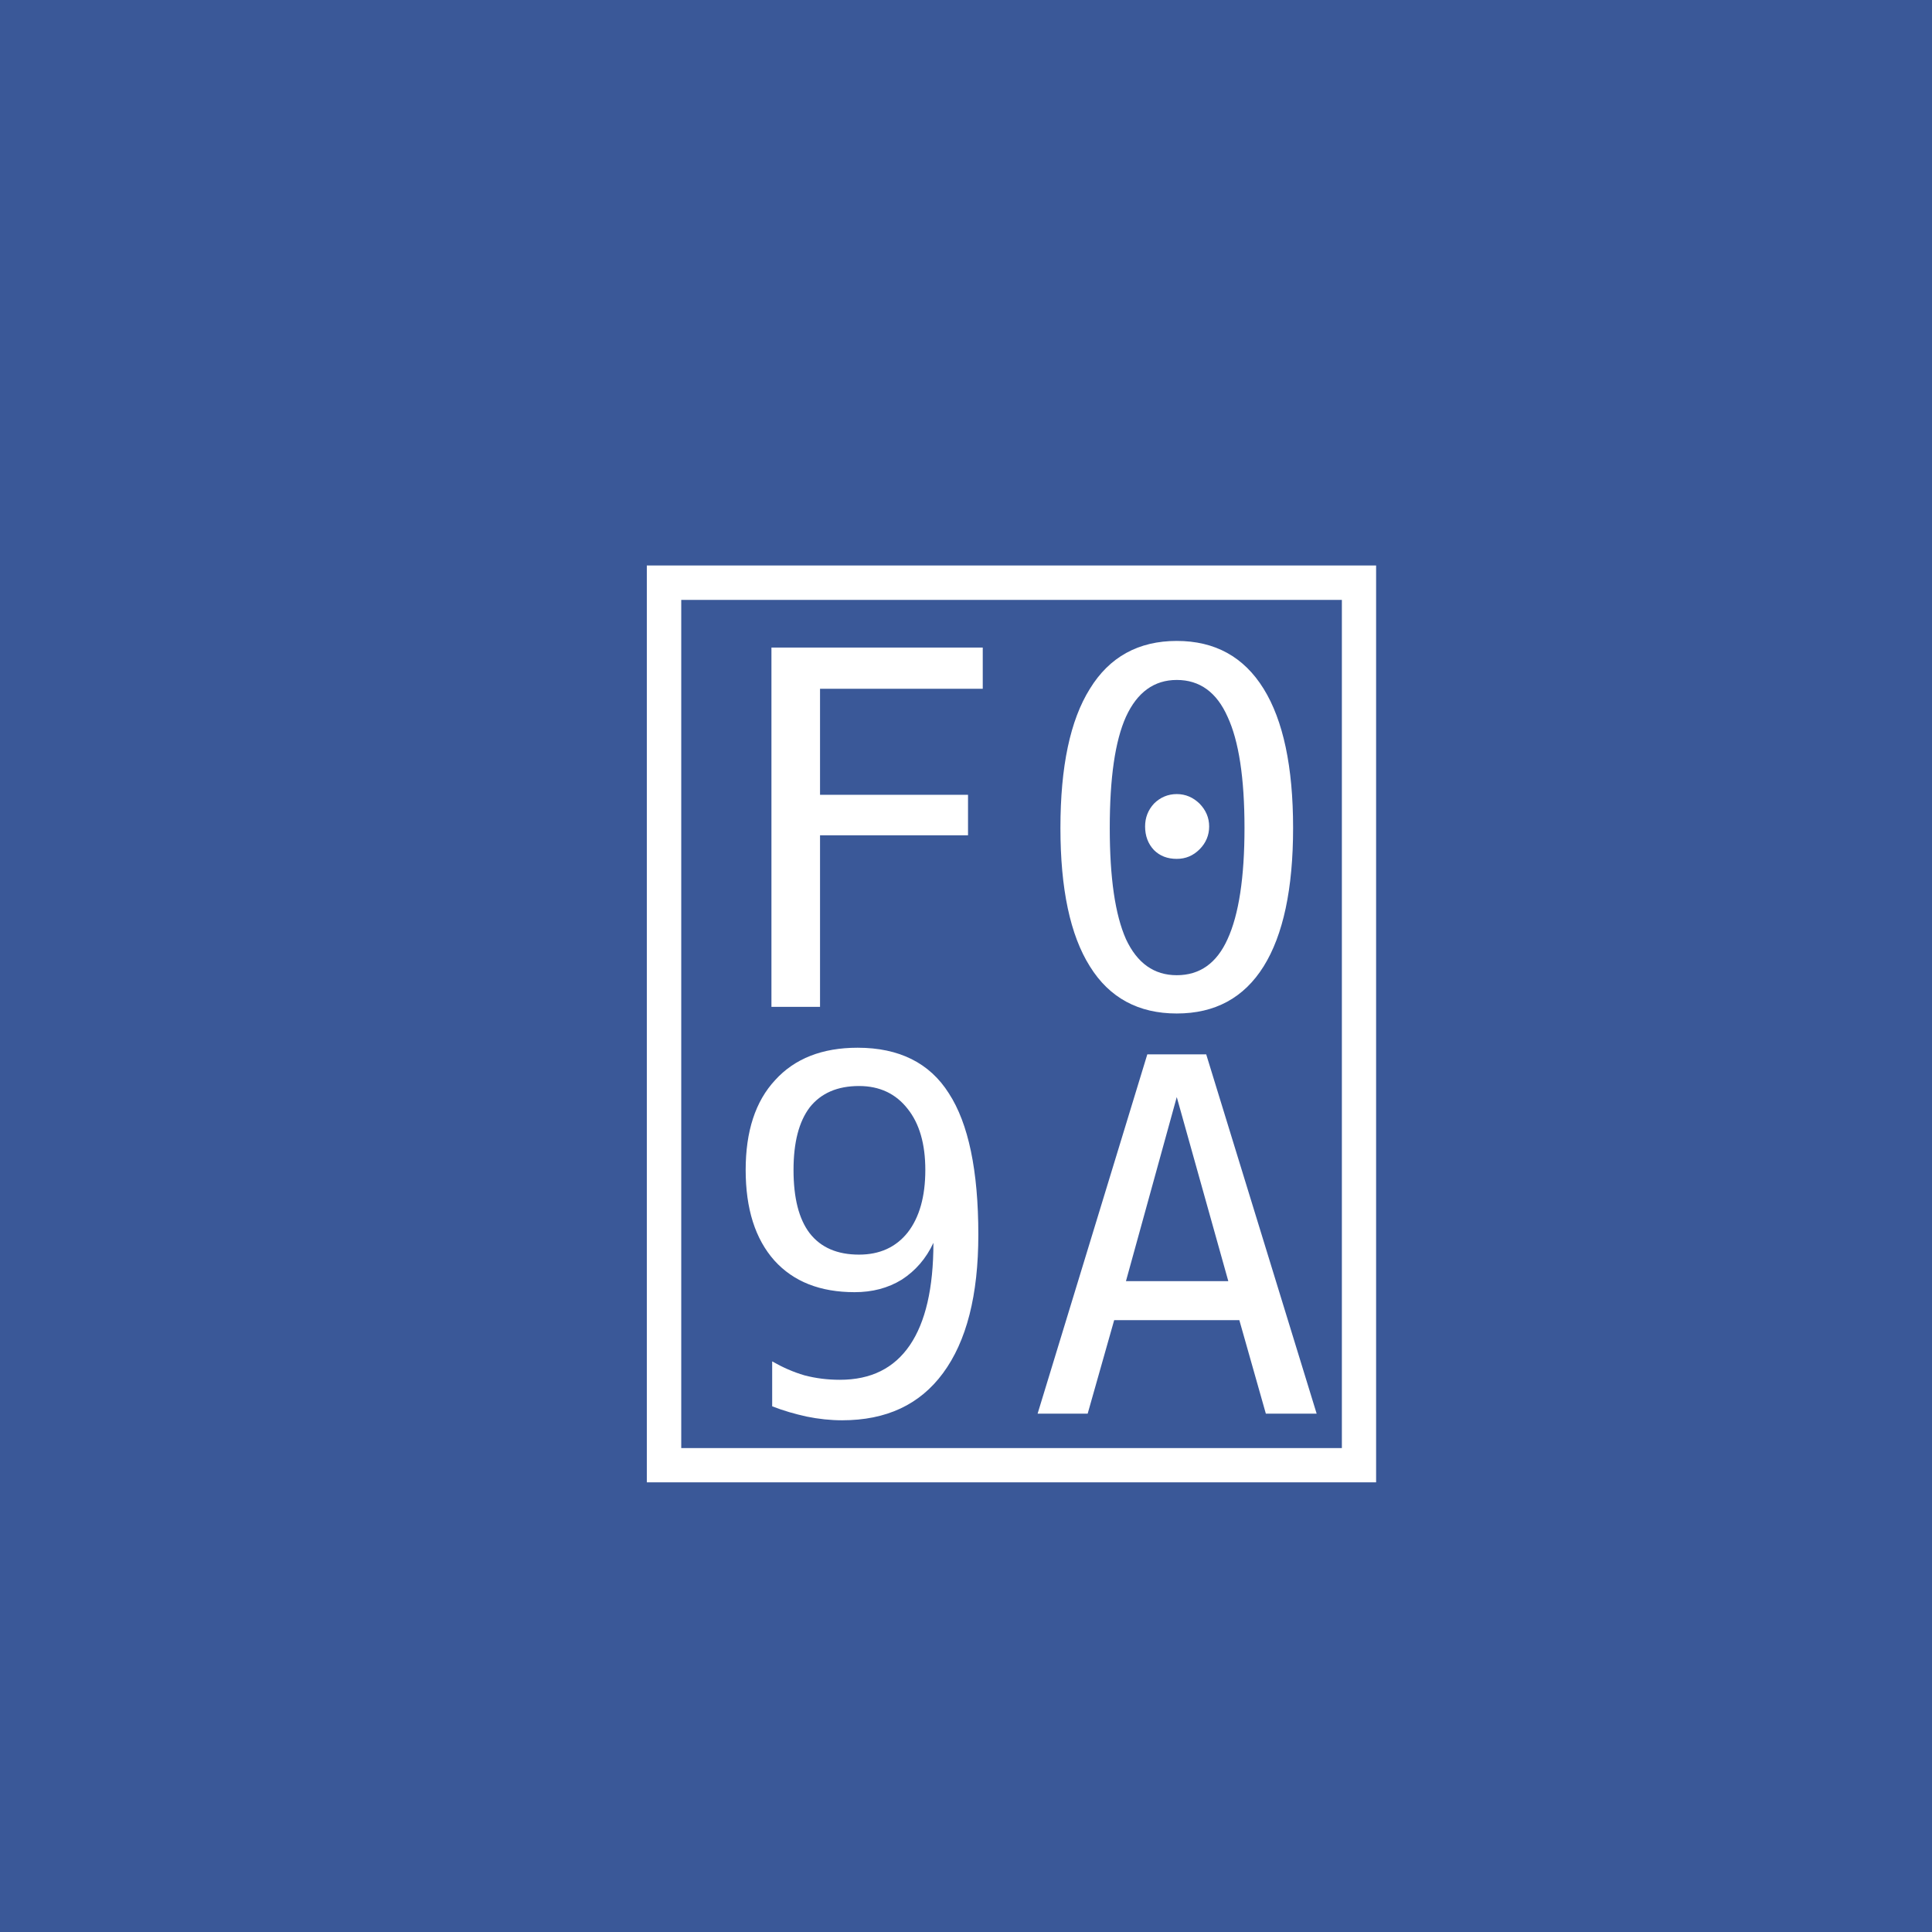
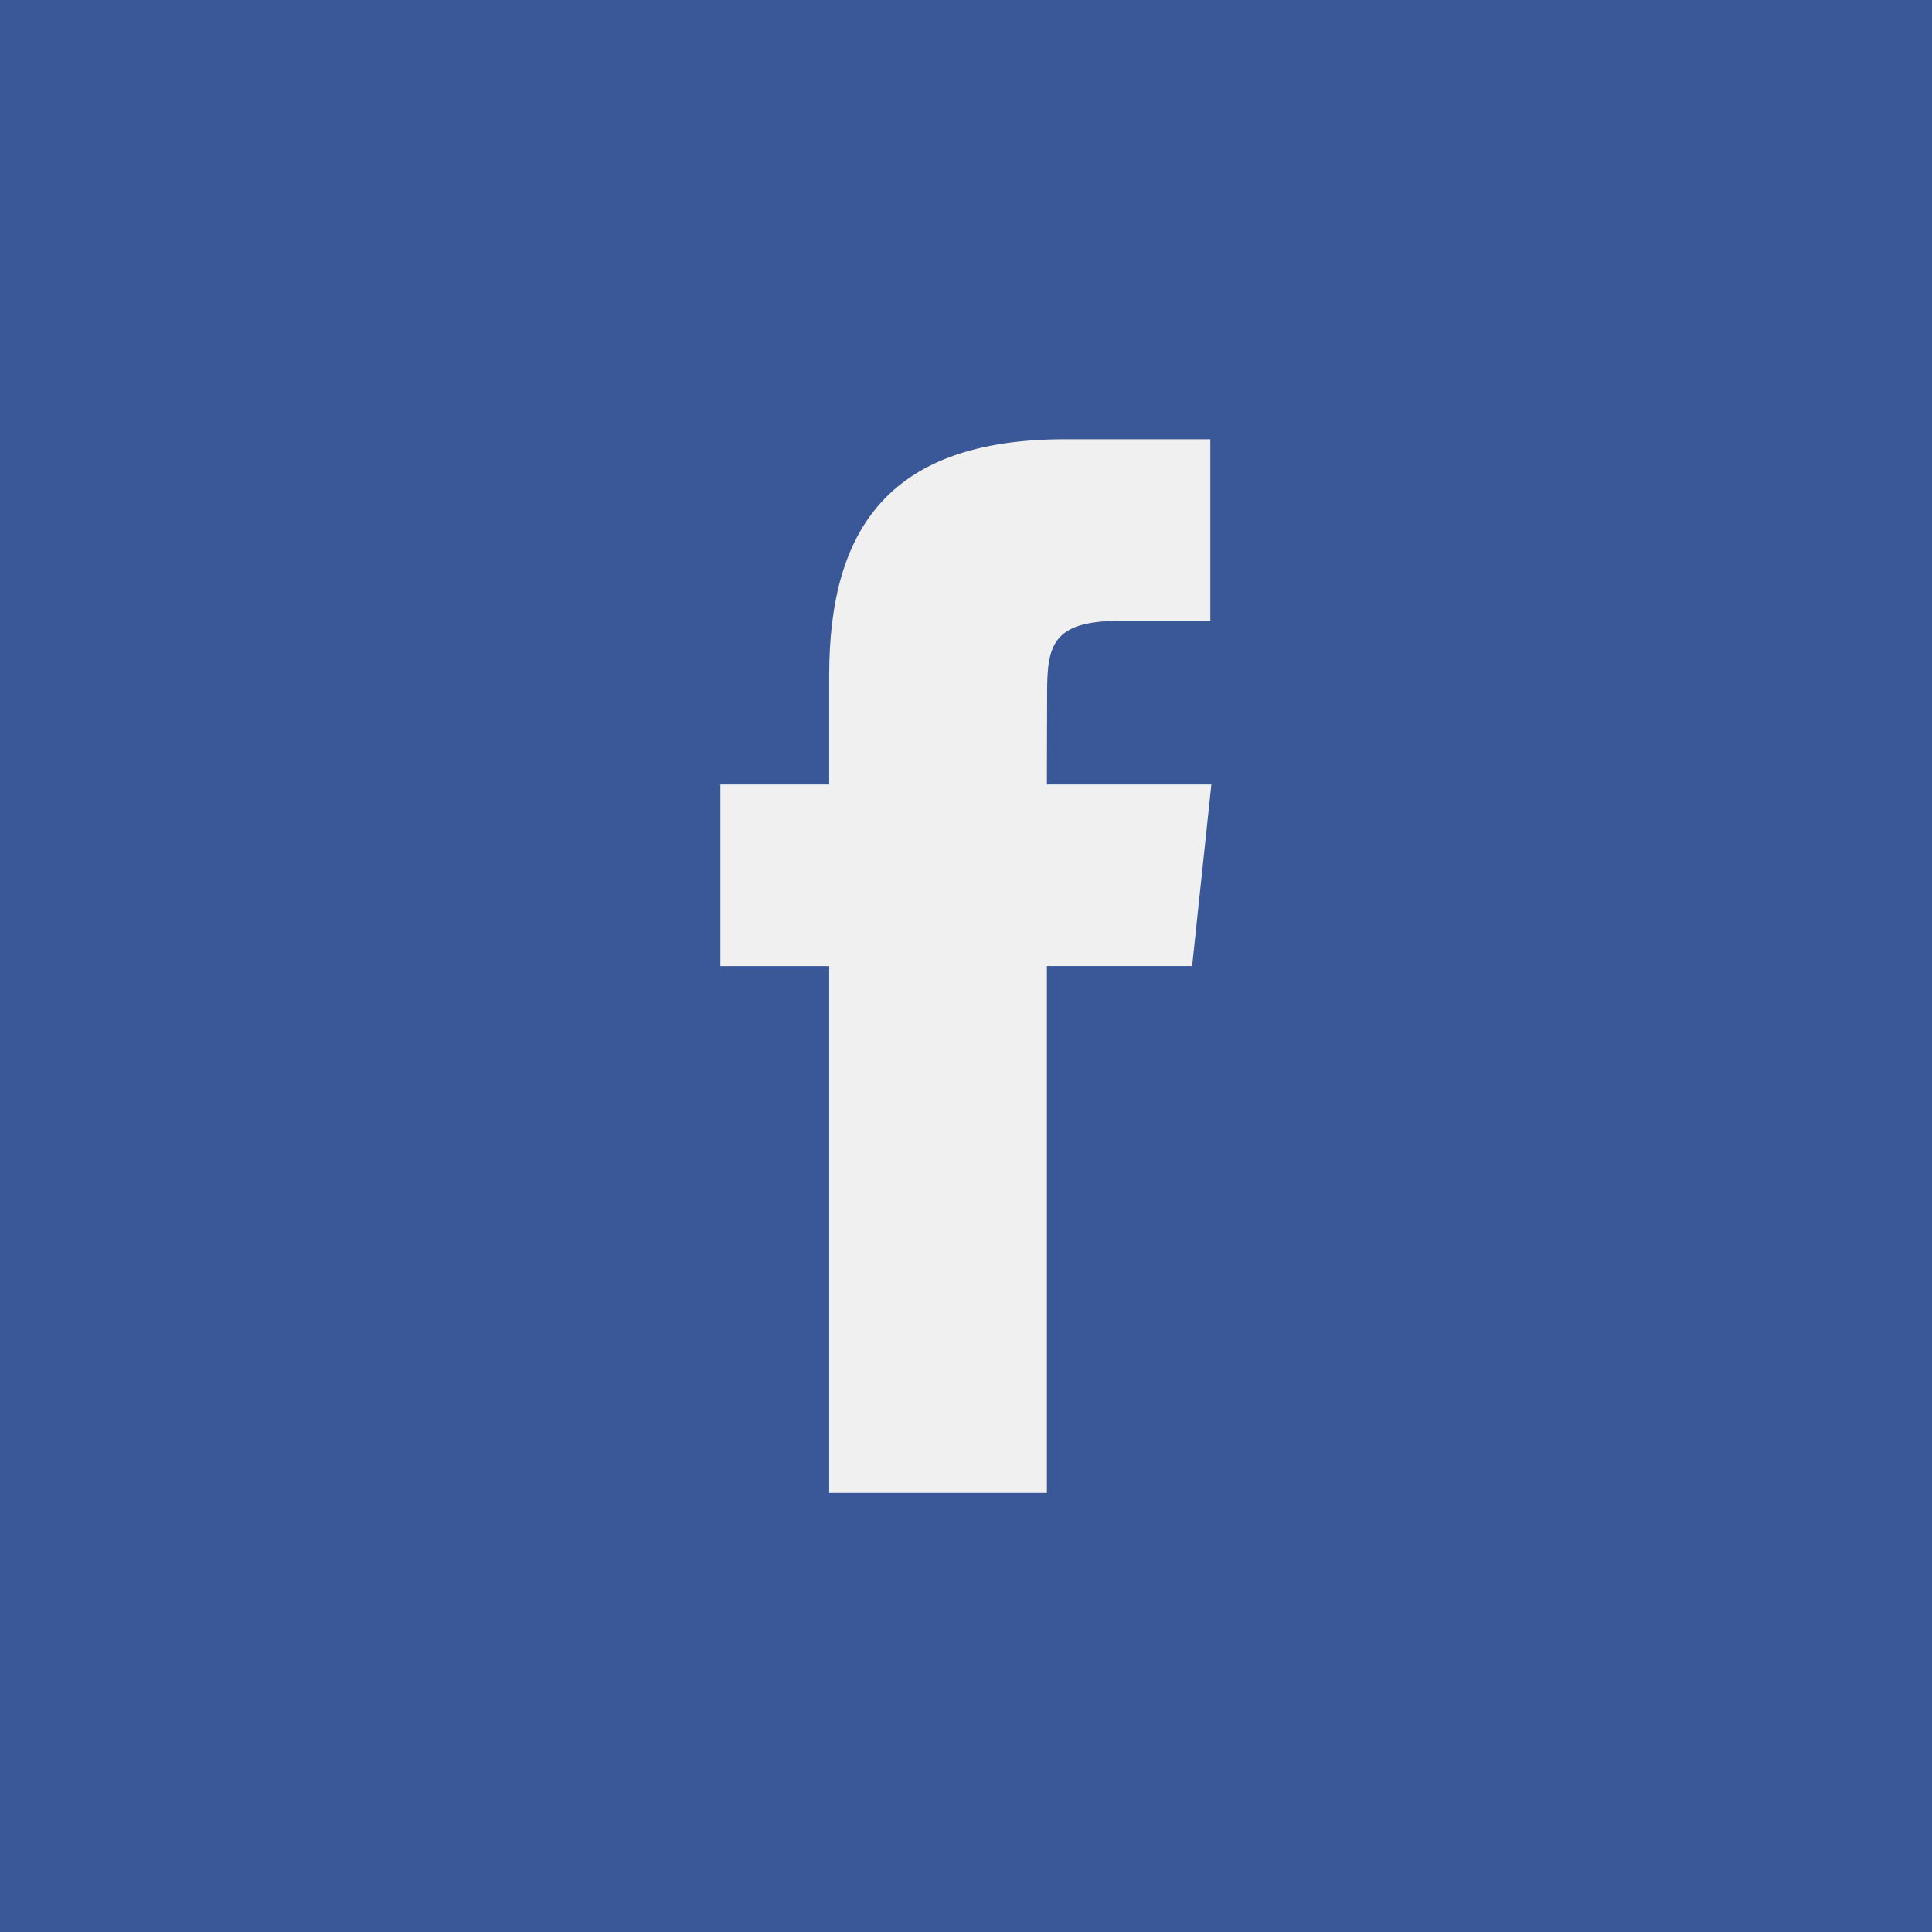
- <svg xmlns="http://www.w3.org/2000/svg" width="41" height="41" viewBox="0 0 41 41">
-   <g id="facebook" transform="translate(-189 -346)">
-     <rect id="bg" width="41" height="41" transform="translate(189 346)" fill="#3a5898" />
-     <text id="facebook-2" data-name="facebook" transform="translate(202 376)" fill="#fff" font-size="23" font-family="FontAwesome">
-       <tspan x="0" y="0"></tspan>
-     </text>
+ <svg xmlns="http://www.w3.org/2000/svg" width="67" height="67">
+   <g>
+     <rect fill="none" id="canvas_background" height="402" width="582" y="-1" x="-1" />
+   </g>
+   <g>
+     <path stroke="null" id="svg_1" fill-rule="evenodd" clip-rule="evenodd" fill="#3a5898" d="m28.755,51.773l7.55,0l0,-18.272l5.037,0l0.667,-6.296l-5.704,0l0.008,-3.153c0,-1.641 0.157,-2.522 2.512,-2.522l3.148,0l0,-6.297l-5.038,0c-6.051,0 -8.18,3.055 -8.18,8.192l0,3.781l-3.772,0l0,6.297l3.772,0l0,18.271zm-28.845,-51.856l67.172,0l0,67.172l-67.172,0l0,-67.172z" />
  </g>
</svg>
